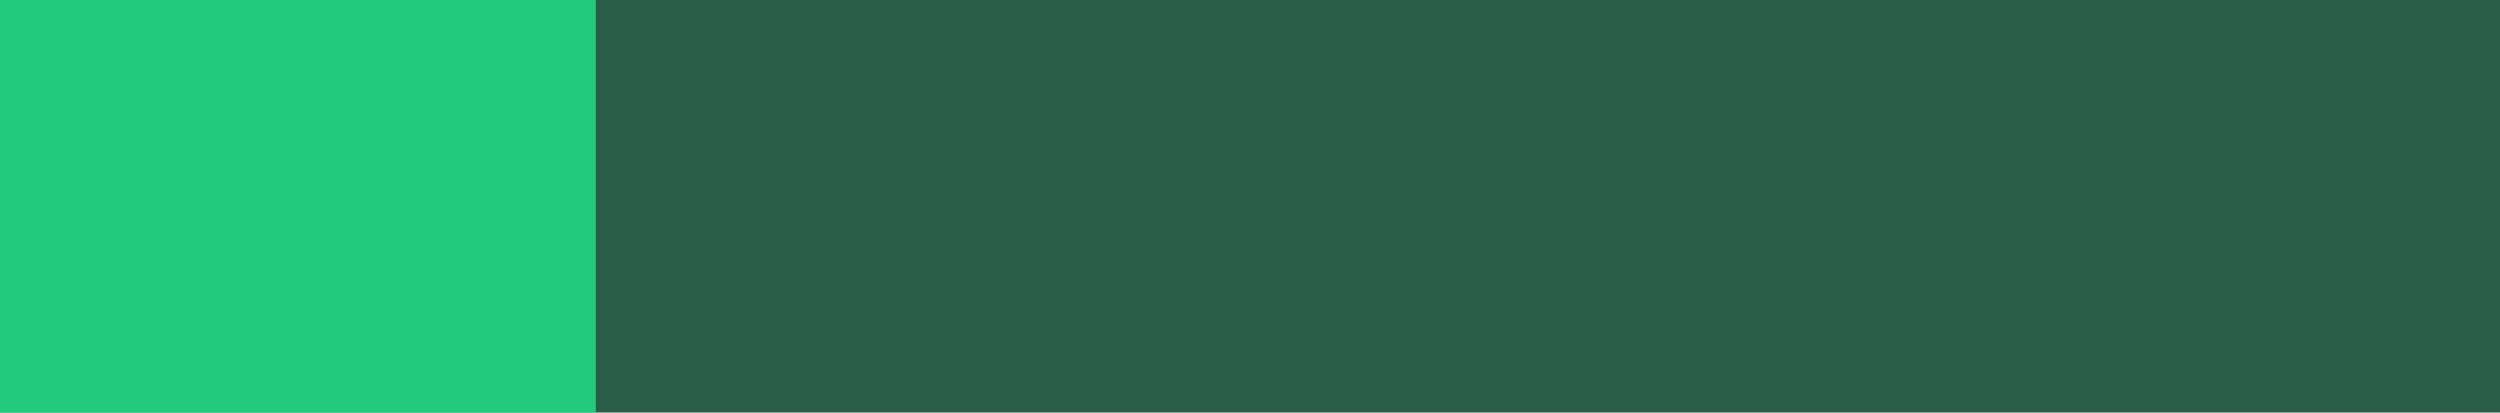
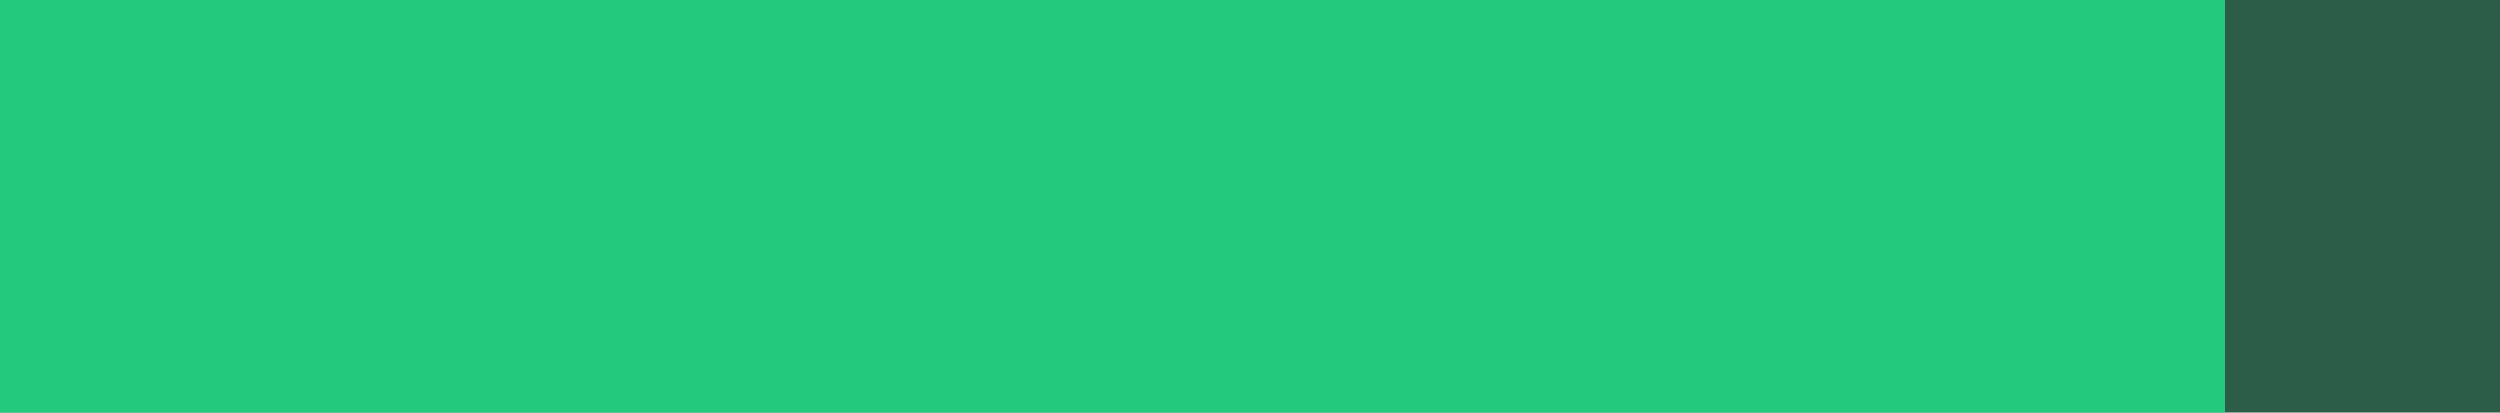
<svg xmlns="http://www.w3.org/2000/svg" width="600" height="99" viewBox="0 0 600 99" fill="none">
  <path d="M0 0H600V99C365.685 99 234.315 99 0 99V0Z" fill="#215540" fill-opacity="0.95" />
-   <path d="M0 0H143V99C87.155 99 55.845 99 0 99V0Z" fill="#21E68A" fill-opacity="0.79" />
+   <path d="M0 0H534V99C325.46 99 208.54 99 0 99V0Z" fill="#21E68A" fill-opacity="0.79" />
</svg>
